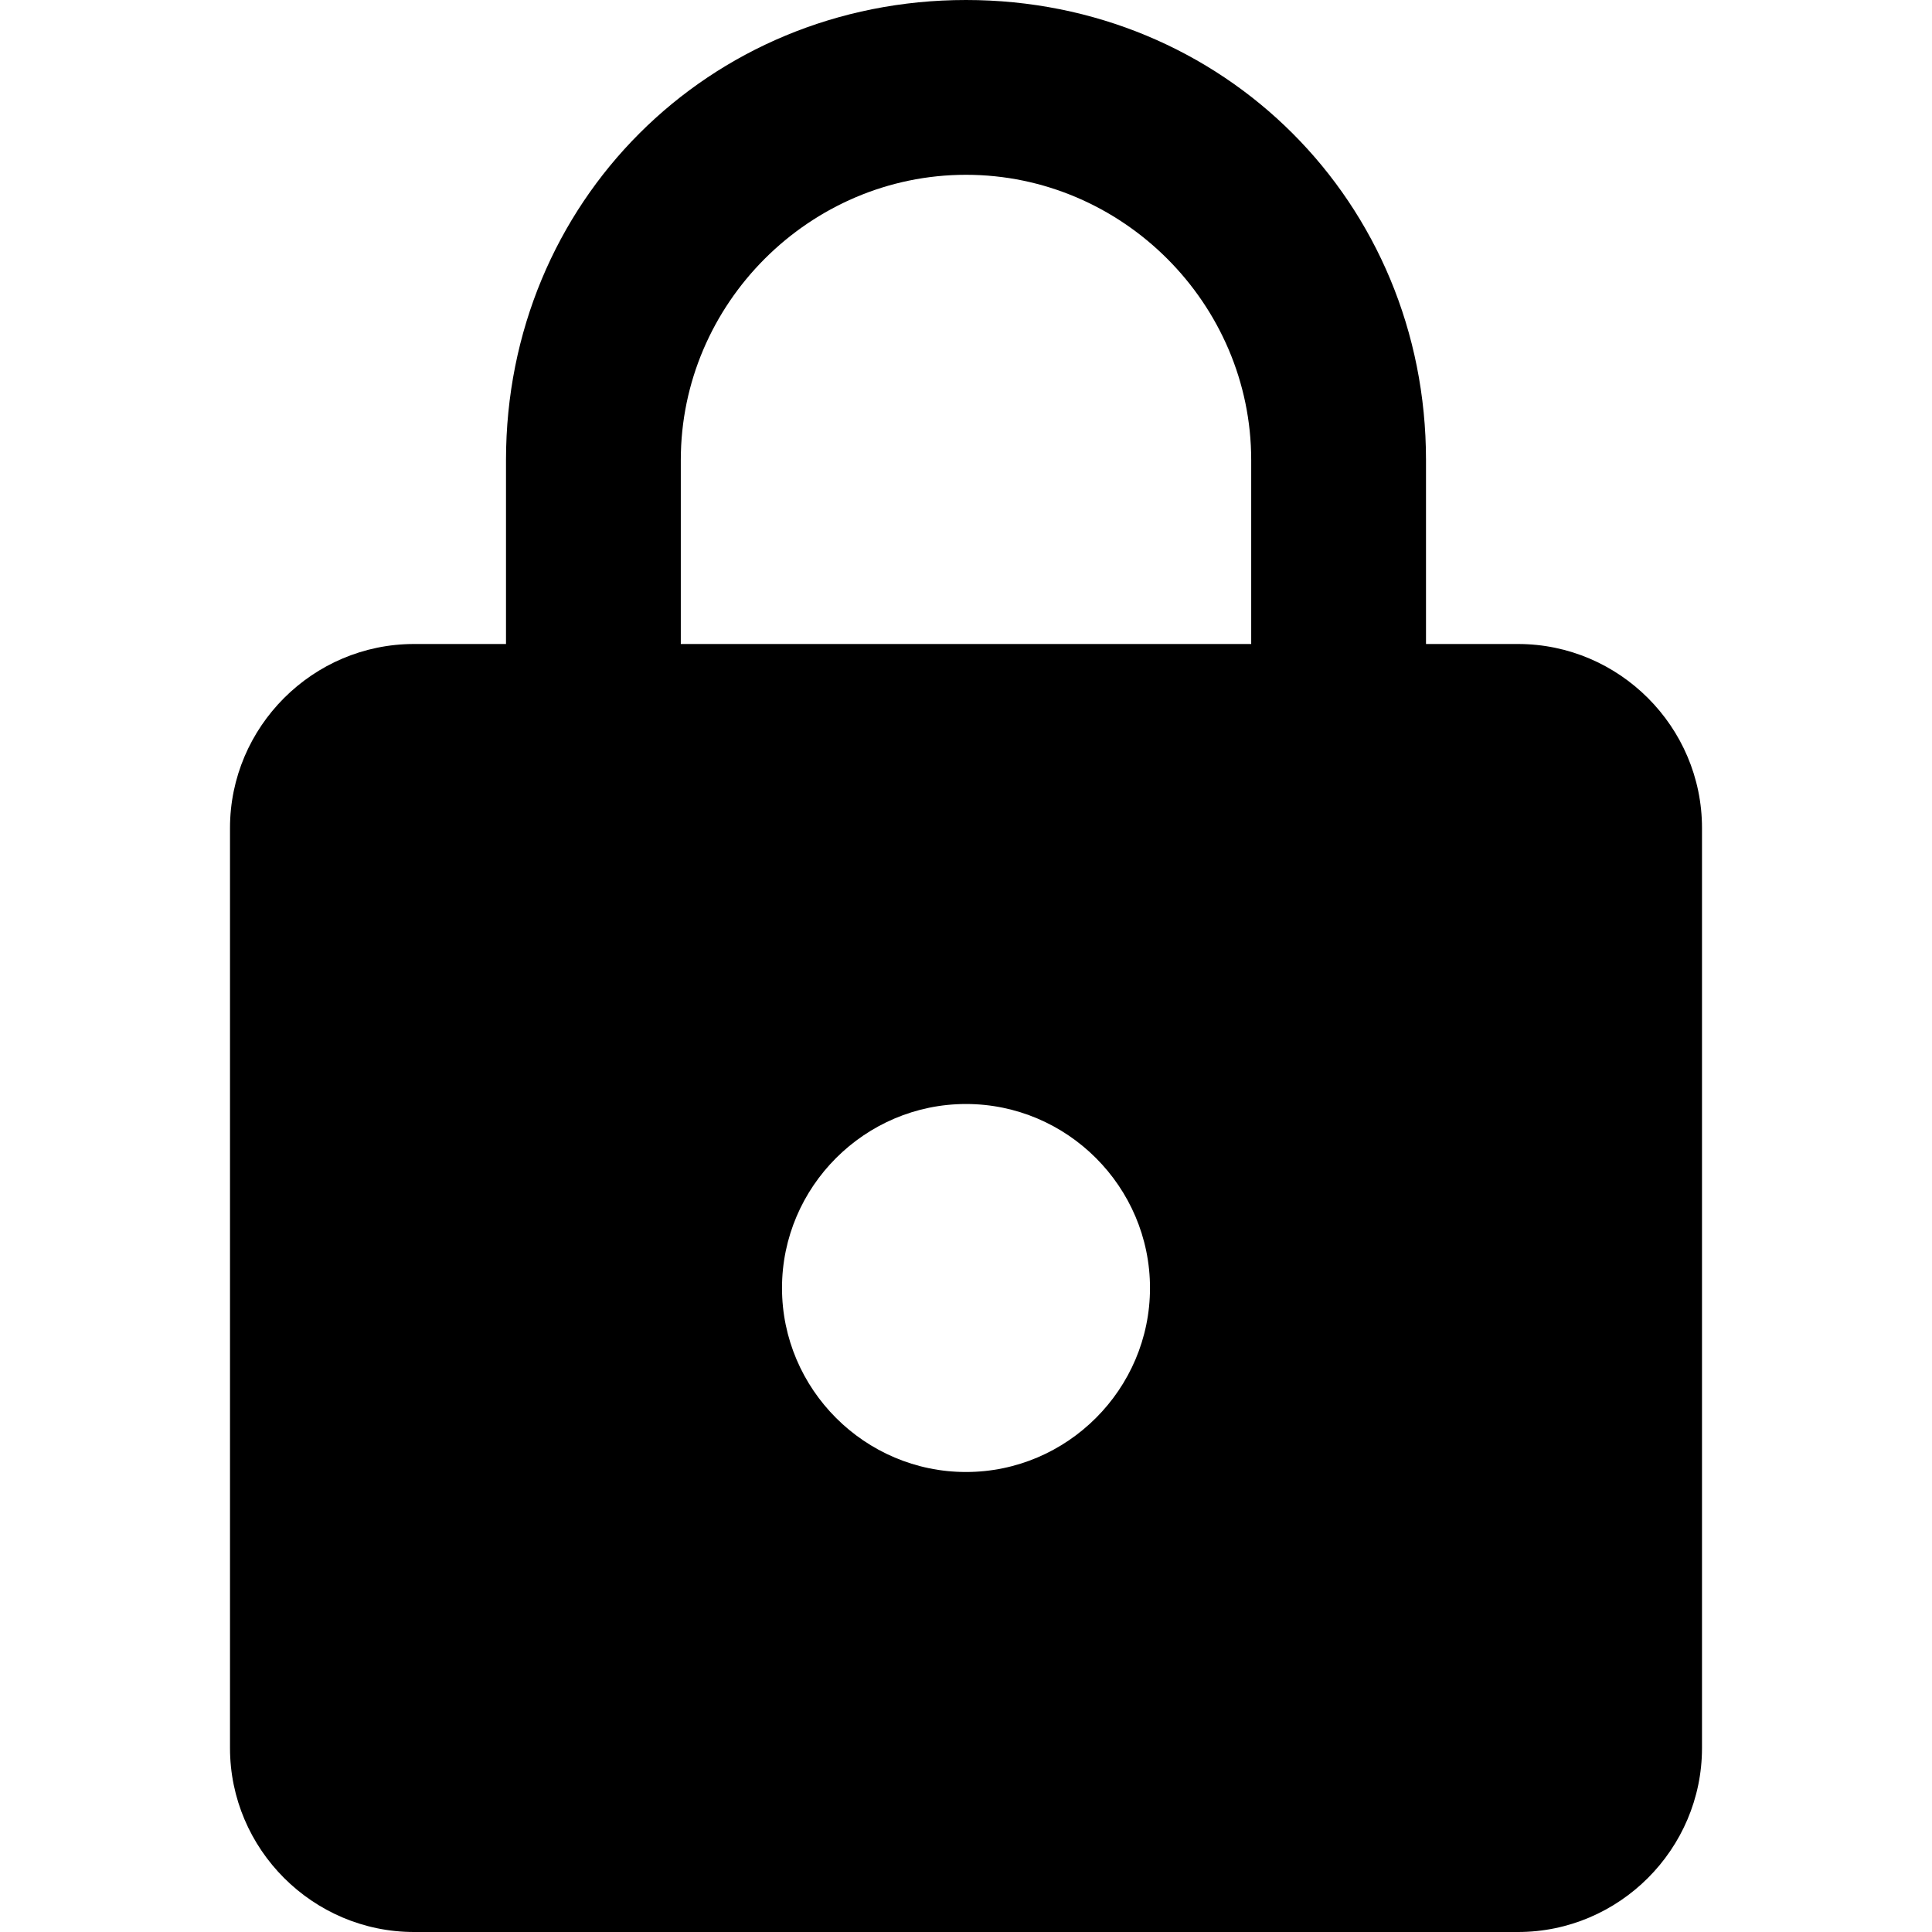
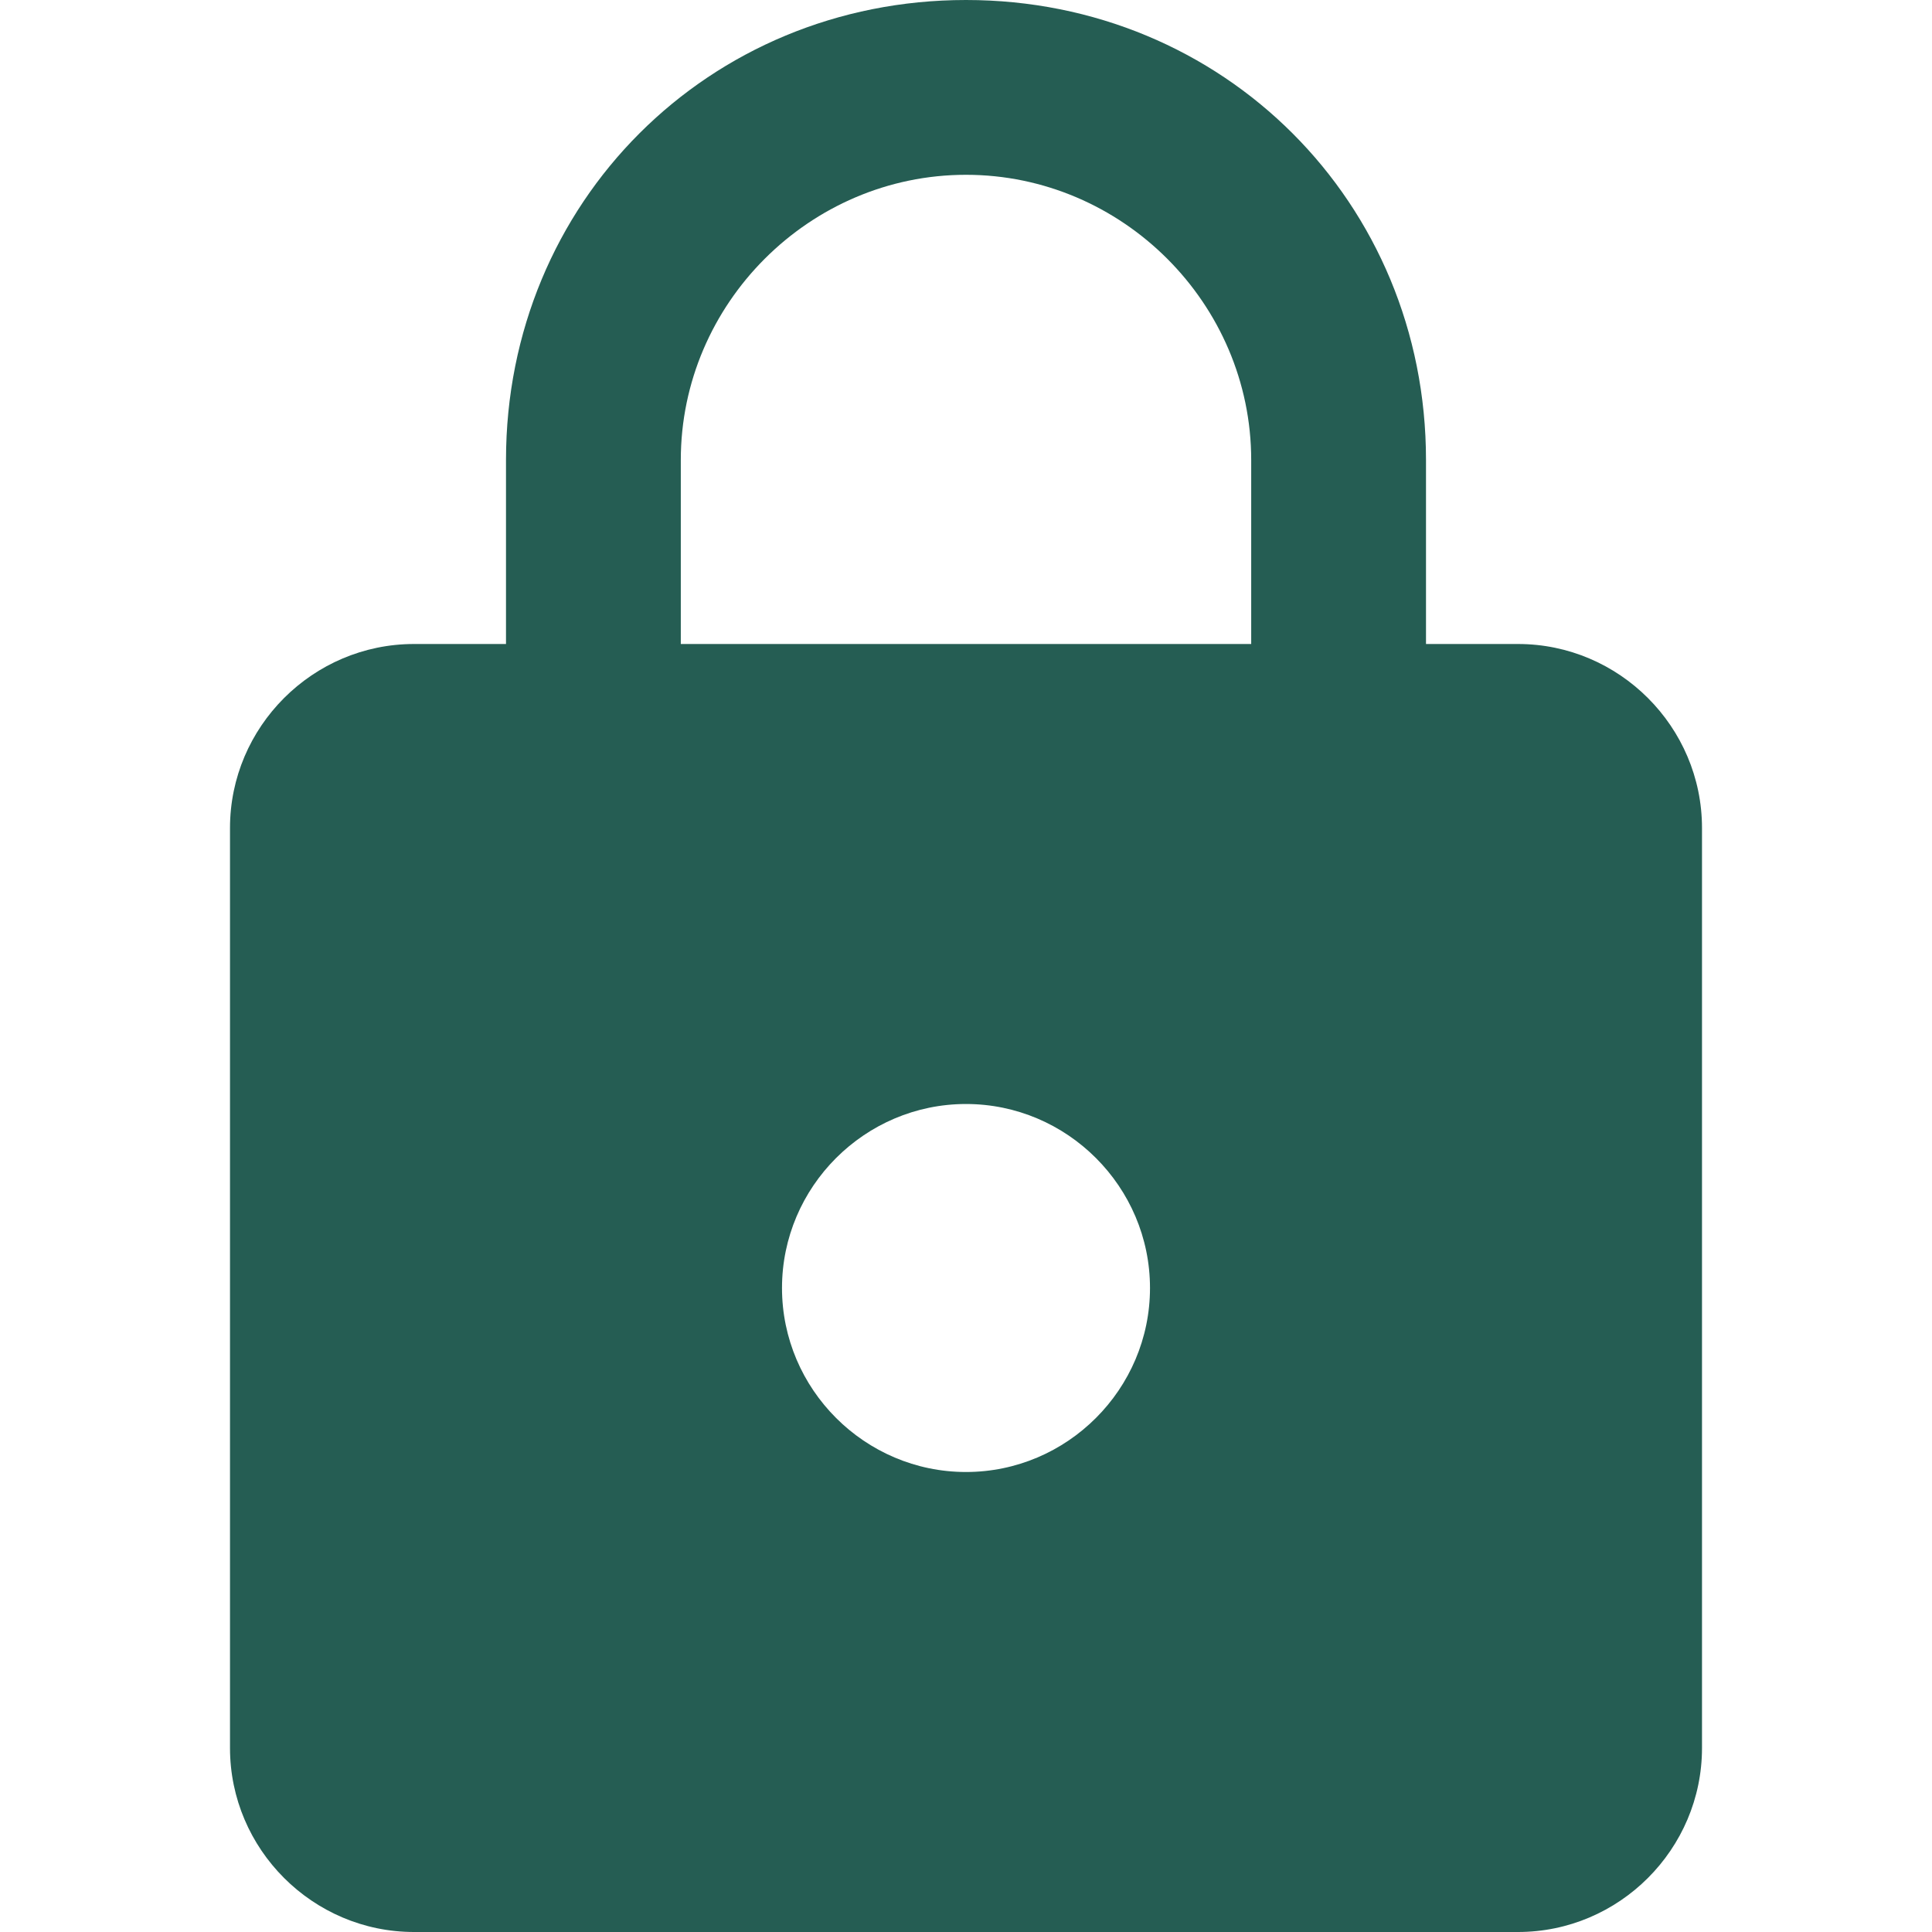
<svg xmlns="http://www.w3.org/2000/svg" version="1.1" id="Capa_1" x="0px" y="0px" width="535.5px" height="535.5px" viewBox="0 0 535.5 535.5" style="enable-background:new 0 0 535.5 535.5;" xml:space="preserve">
  <g>
    <g id="lock">
-       <path d="M420.75,178.5h-25.5v-51c0-71.4-56.1-127.5-127.5-127.5c-71.4,0-127.5,56.1-127.5,127.5v51h-25.5c-28.05,0-51,22.95-51,51    v255c0,28.05,22.95,51,51,51h306c28.05,0,51-22.95,51-51v-255C471.75,201.45,448.8,178.5,420.75,178.5z M267.75,408    c-28.05,0-51-22.95-51-51s22.95-51,51-51s51,22.95,51,51S295.8,408,267.75,408z M346.8,178.5H188.7v-51    c0-43.35,35.7-79.05,79.05-79.05c43.35,0,79.05,35.7,79.05,79.05V178.5z" />
+       <path fill="#255d53" d="M420.75,178.5h-25.5v-51c0-71.4-56.1-127.5-127.5-127.5c-71.4,0-127.5,56.1-127.5,127.5v51h-25.5c-28.05,0-51,22.95-51,51    v255c0,28.05,22.95,51,51,51h306c28.05,0,51-22.95,51-51v-255C471.75,201.45,448.8,178.5,420.75,178.5z M267.75,408    c-28.05,0-51-22.95-51-51s22.95-51,51-51s51,22.95,51,51S295.8,408,267.75,408z M346.8,178.5H188.7v-51    c0-43.35,35.7-79.05,79.05-79.05c43.35,0,79.05,35.7,79.05,79.05V178.5z" />
    </g>
  </g>
  <g>
</g>
  <g>
</g>
  <g>
</g>
  <g>
</g>
  <g>
</g>
  <g>
</g>
  <g>
</g>
  <g>
</g>
  <g>
</g>
  <g>
</g>
  <g>
</g>
  <g>
</g>
  <g>
</g>
  <g>
</g>
  <g>
</g>
</svg>
